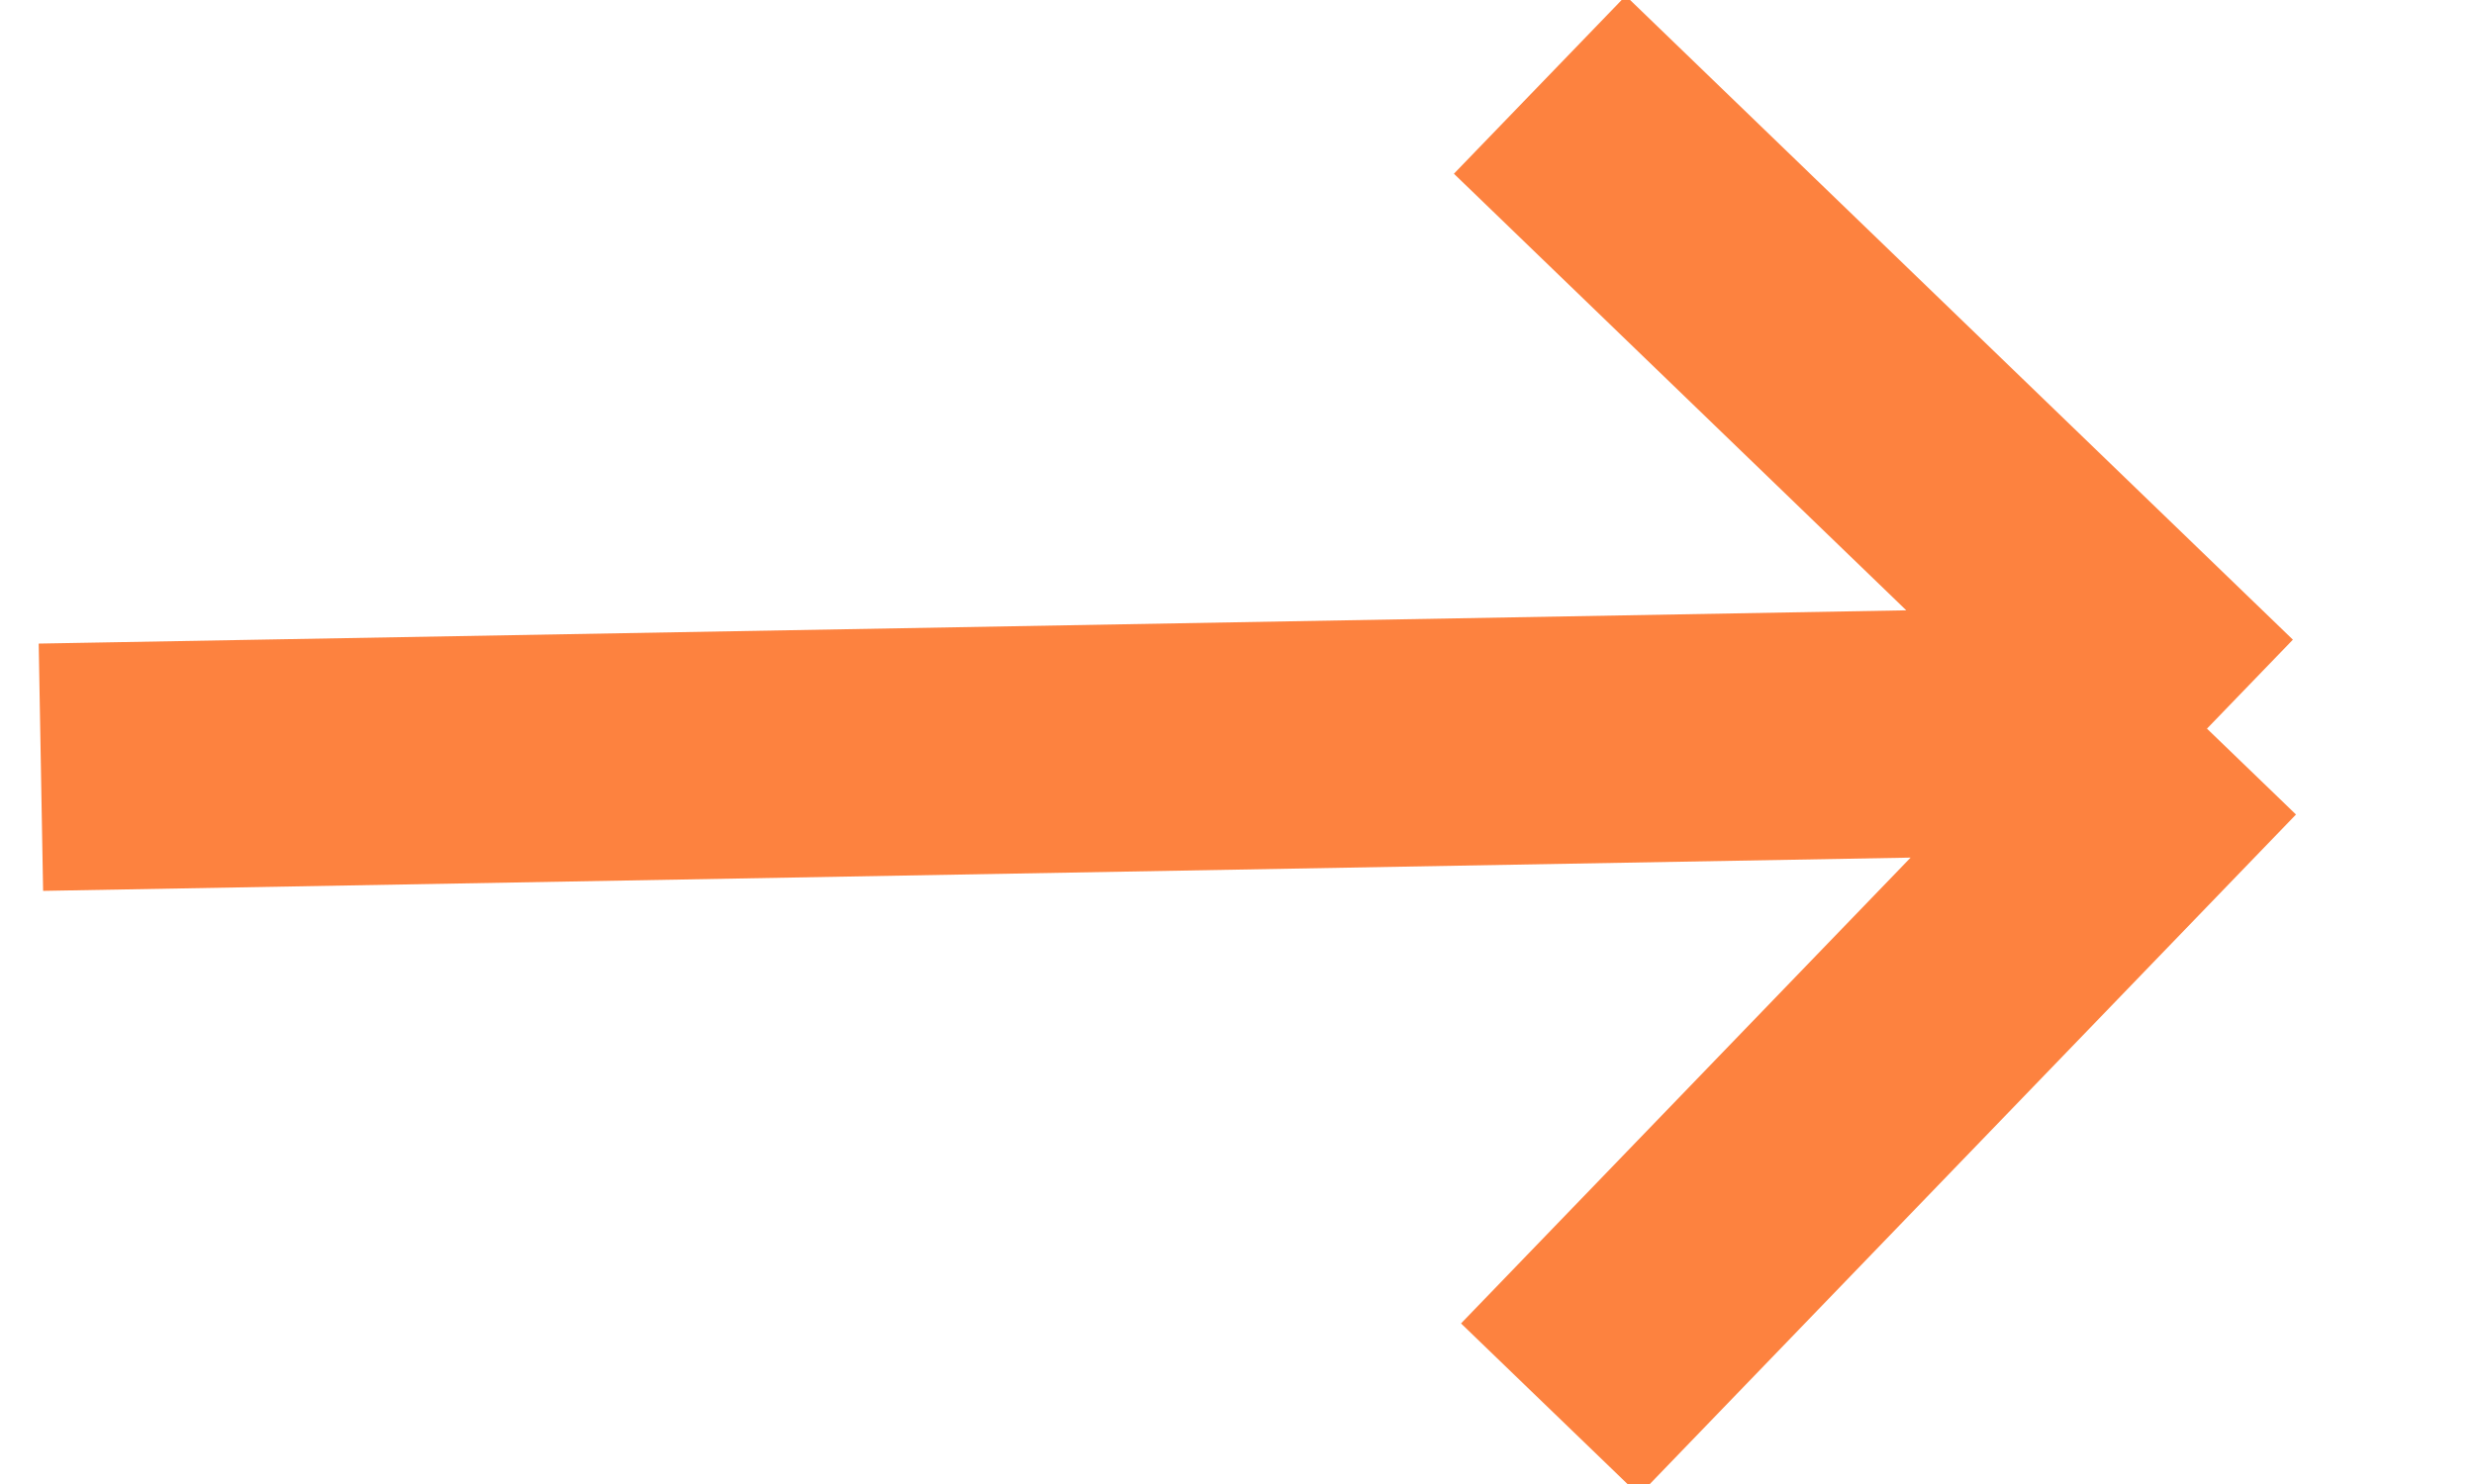
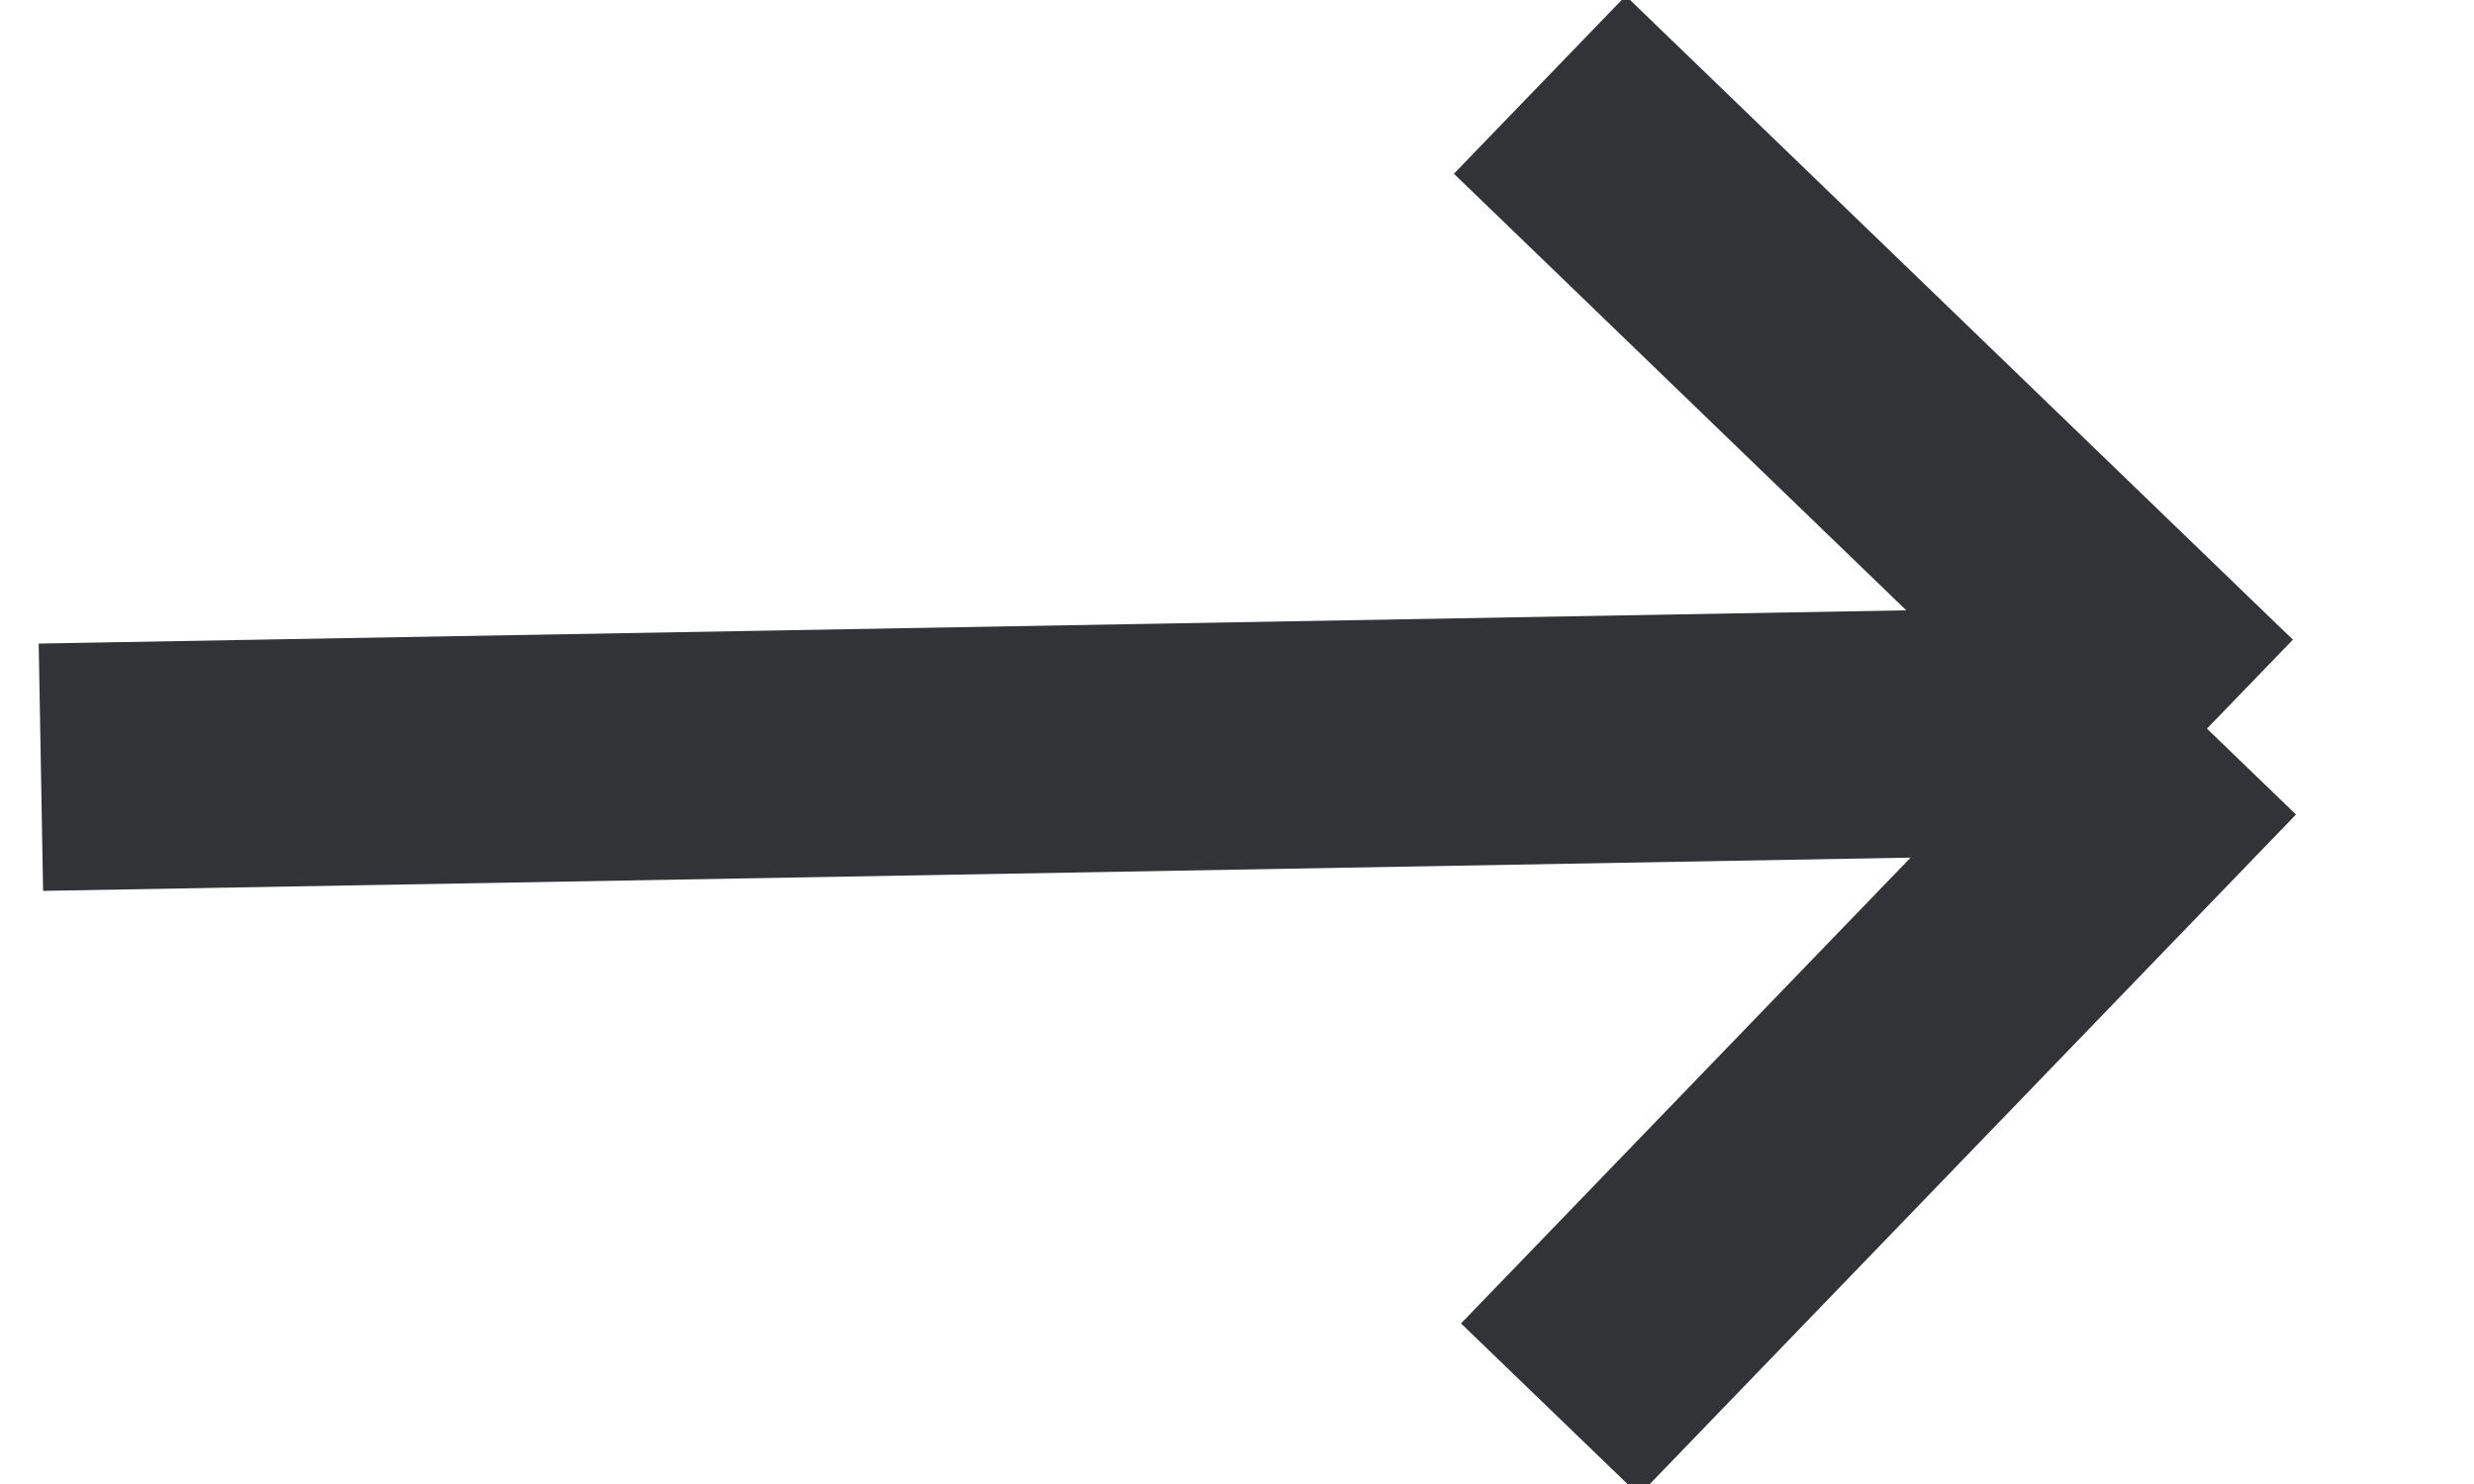
<svg xmlns="http://www.w3.org/2000/svg" width="15" height="9" viewBox="0 0 15 9" fill="none">
-   <path d="M13.381 4.419L9.398 8.547M13.381 4.419L9.336 0.514M13.381 4.419L0.248 4.653" stroke="#fd823f" stroke-width="1.5" />
+   <path d="M13.381 4.419L9.398 8.547M13.381 4.419L9.336 0.514M13.381 4.419L0.248 4.653" stroke="#323336" stroke-width="1.5" />
</svg>
